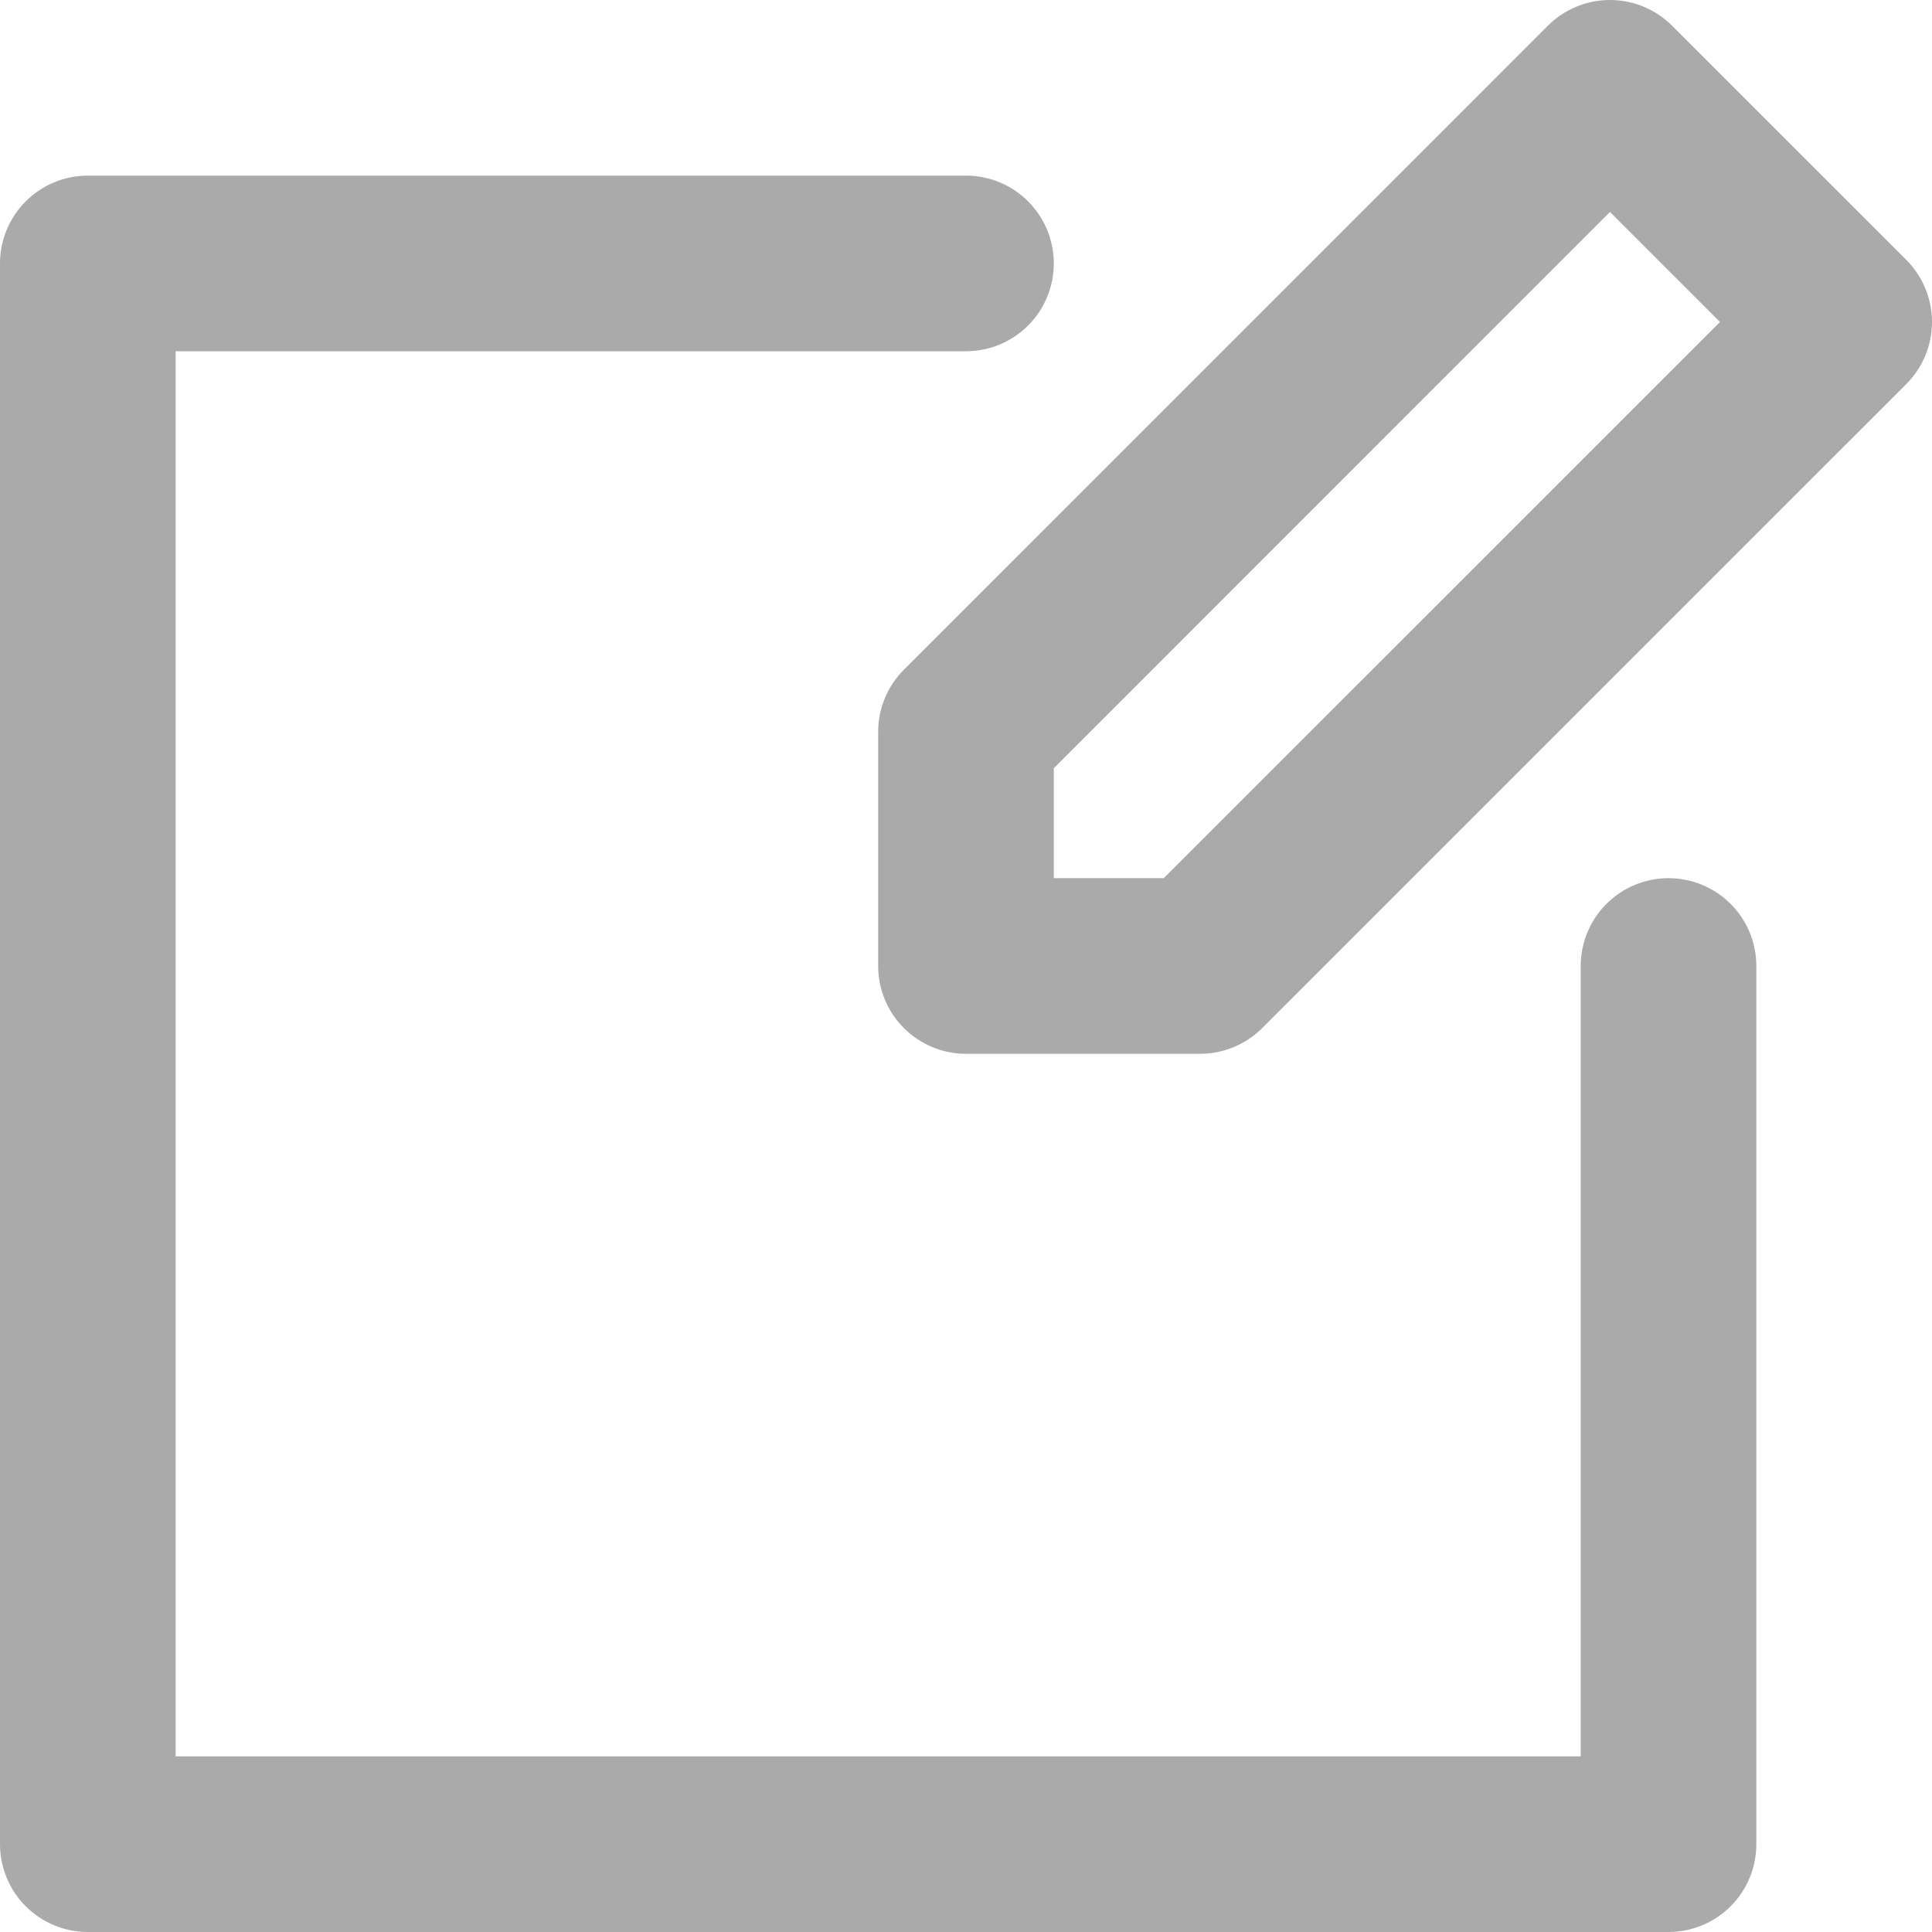
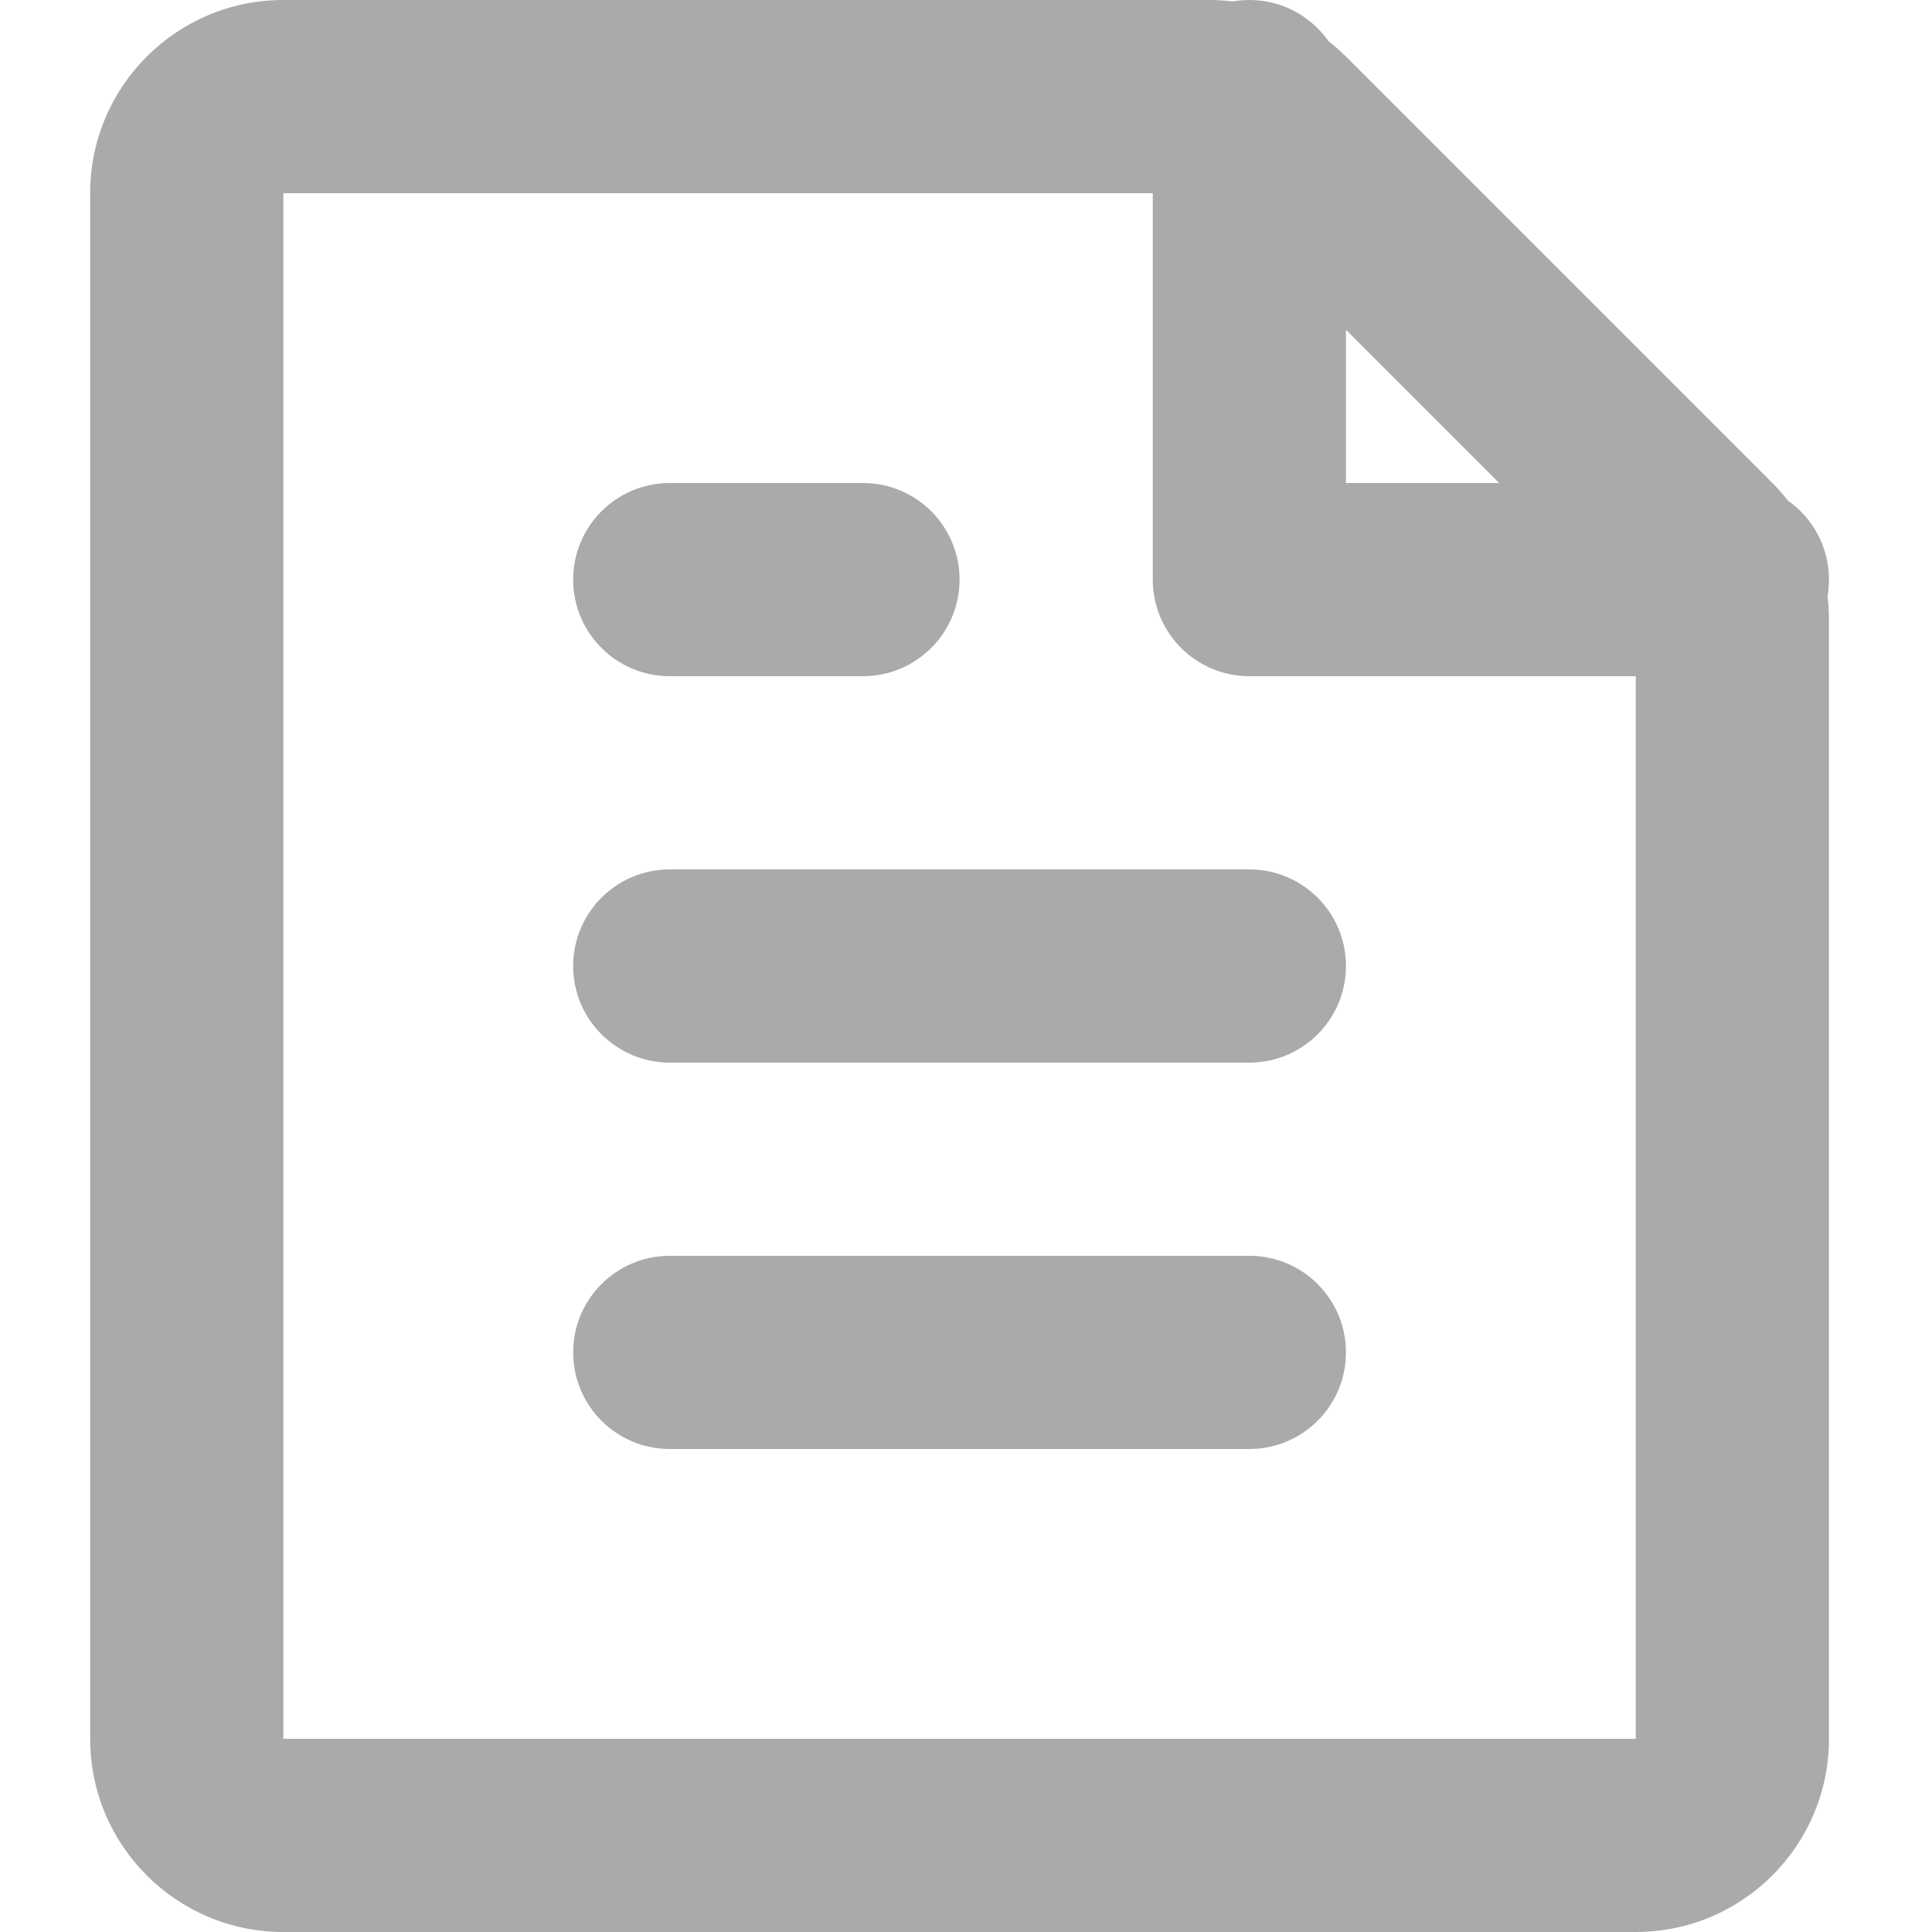
<svg xmlns="http://www.w3.org/2000/svg" width="150" height="150" viewBox="0 0 150 150" fill="none">
-   <path d="M0 143.182V20.453C0 18.645 0.718 16.911 1.997 15.632C3.276 14.353 5.01 13.635 6.818 13.635H74.999C76.807 13.635 78.541 14.353 79.82 15.632C81.099 16.911 81.817 18.645 81.817 20.453C81.817 22.262 81.099 23.996 79.82 25.274C78.541 26.553 76.807 27.271 74.999 27.271H13.636V136.364H122.726V74.999C122.726 73.191 123.444 71.457 124.723 70.178C126.001 68.899 127.735 68.181 129.544 68.181C131.352 68.181 133.086 68.899 134.365 70.178C135.644 71.457 136.362 73.191 136.362 74.999V143.182C136.362 144.99 135.644 146.724 134.365 148.003C133.086 149.282 131.352 150 129.544 150H6.818C5.01 150 3.276 149.282 1.997 148.003C0.718 146.724 0 144.99 0 143.182ZM70.179 51.995L120.176 1.996C121.454 0.718 123.188 0 124.996 0C126.804 0 128.538 0.718 129.817 1.996L148 20.174C148.634 20.807 149.137 21.559 149.48 22.387C149.823 23.214 150 24.102 150 24.998C150 25.894 149.823 26.781 149.48 27.609C149.137 28.436 148.634 29.188 148 29.822L97.996 79.82C96.718 81.099 94.984 81.817 93.176 81.817H74.999C73.191 81.817 71.457 81.099 70.178 79.82C68.899 78.542 68.181 76.808 68.181 74.999V56.815C68.181 55.007 68.9 53.273 70.179 51.995ZM81.817 68.181H90.353L133.539 25.001L124.996 16.458L81.817 59.645V68.181Z" fill="#AAAAAA" />
+   <path d="M93.894 0C94.504 3.3512e-06 95.111 0.037 95.712 0.111C96.13 0.038 96.561 0 97 0C99.536 2.49907e-05 101.777 1.259 103.135 3.185C103.611 3.558 104.068 3.961 104.5 4.393L137.607 37.5C138.039 37.932 138.442 38.388 138.814 38.865C140.741 40.222 142 42.464 142 45C142 45.439 141.961 45.87 141.889 46.288C141.962 46.888 142 47.495 142 48.106V135C142 143.284 135.284 150 127 150H22C13.716 150 7 143.285 7 135V15C7 6.716 13.716 3.9429e-05 22 0H93.894ZM22 135H127V52.5H97C92.858 52.5 89.5 49.142 89.5 45V15H22V135ZM97 97.5C101.142 97.5 104.5 100.858 104.5 105C104.5 109.142 101.142 112.5 97 112.5H52C47.858 112.5 44.5 109.142 44.5 105C44.5 100.858 47.858 97.5 52 97.5H97ZM97 67.5C101.142 67.5 104.5 70.858 104.5 75C104.5 79.142 101.142 82.5 97 82.5H52C47.858 82.5 44.5 79.142 44.5 75C44.5 70.858 47.858 67.5 52 67.5H97ZM67 37.5C71.142 37.5 74.5 40.858 74.5 45C74.5 49.142 71.142 52.5 67 52.5H52C47.858 52.5 44.5 49.142 44.5 45C44.5 40.858 47.858 37.5 52 37.5H67ZM104.5 37.5H116.393L104.5 25.607V37.5Z" fill="#AAAAAA" />
</svg>
